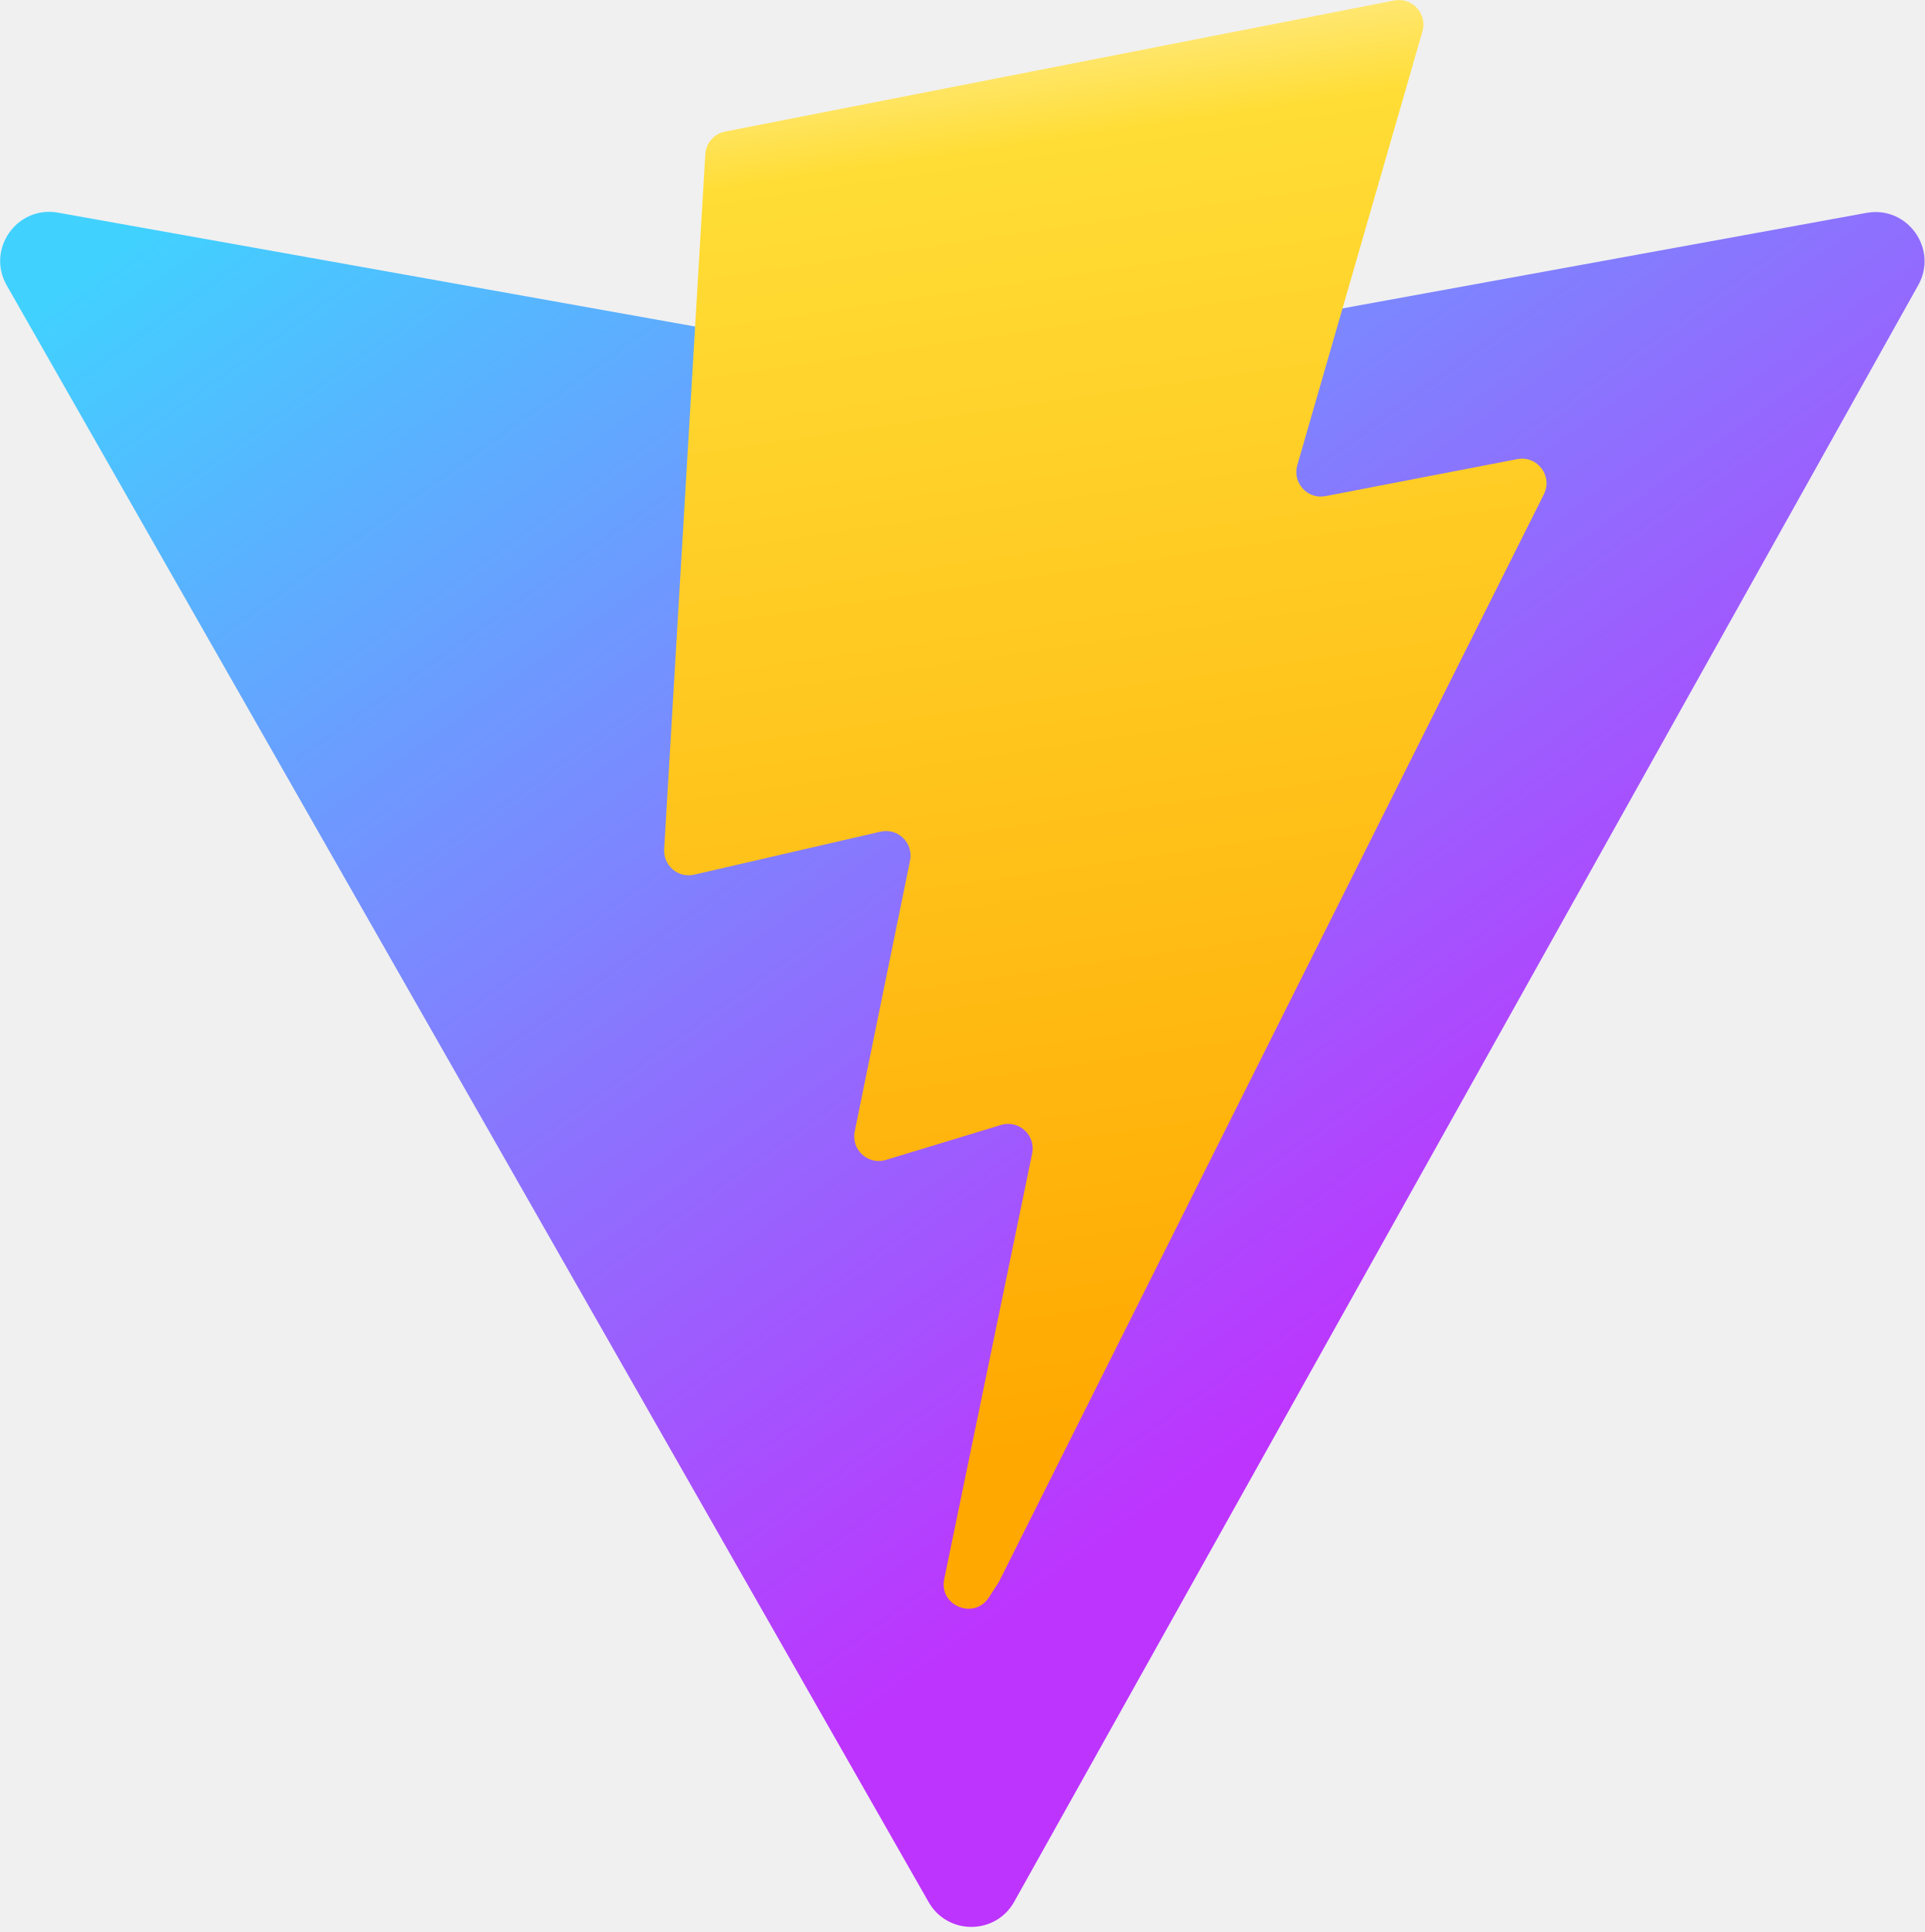
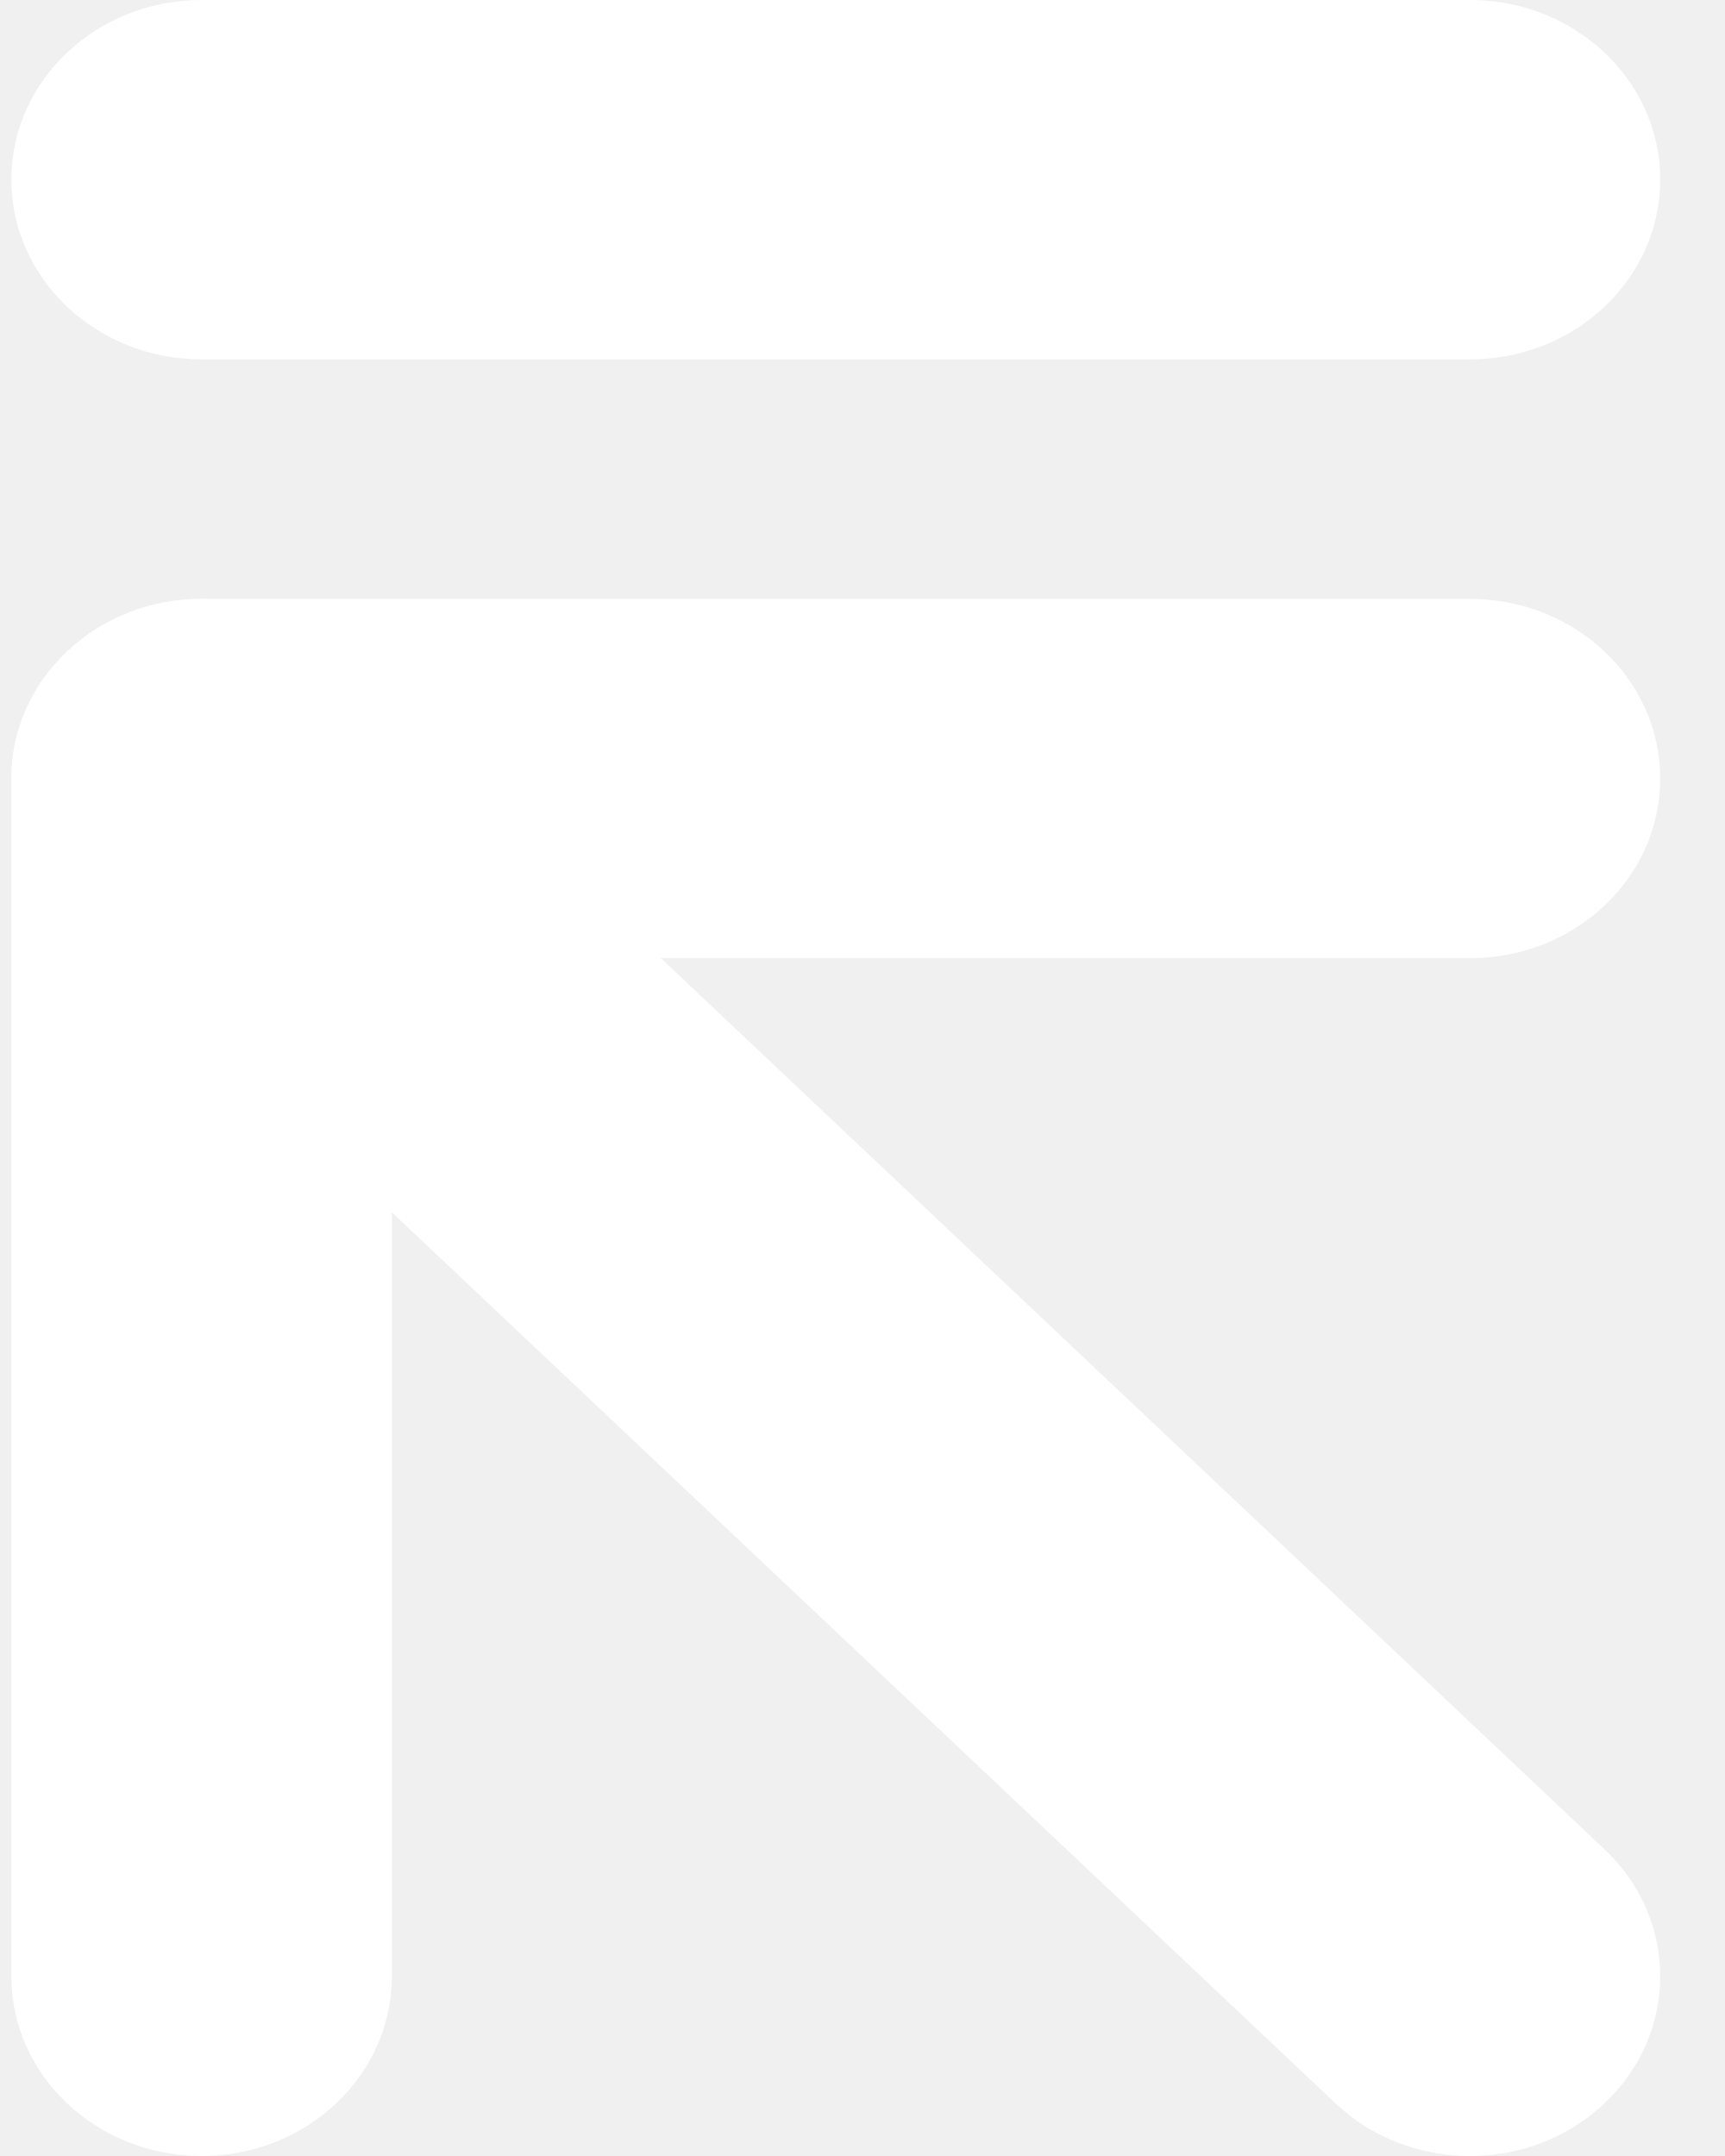
- <svg xmlns="http://www.w3.org/2000/svg" aria-hidden="true" role="img" class="iconify iconify--logos" width="31.88" height="32" preserveAspectRatio="xMidYMid meet" viewBox="0 0 256 257">
-   <defs>
-     <linearGradient id="IconifyId1813088fe1fbc01fb466" x1="-.828%" x2="57.636%" y1="7.652%" y2="78.411%">
-       <stop offset="0%" stop-color="#41D1FF" />
-       <stop offset="100%" stop-color="#BD34FE" />
-     </linearGradient>
-     <linearGradient id="IconifyId1813088fe1fbc01fb467" x1="43.376%" x2="50.316%" y1="2.242%" y2="89.03%">
-       <stop offset="0%" stop-color="#FFEA83" />
-       <stop offset="8.333%" stop-color="#FFDD35" />
-       <stop offset="100%" stop-color="#FFA800" />
-     </linearGradient>
-   </defs>
-   <path fill="url(#IconifyId1813088fe1fbc01fb466)" d="M255.153 37.938L134.897 252.976c-2.483 4.44-8.862 4.466-11.382.048L.875 37.958c-2.746-4.814 1.371-10.646 6.827-9.67l120.385 21.517a6.537 6.537 0 0 0 2.322-.004l117.867-21.483c5.438-.991 9.574 4.796 6.877 9.62Z" />
-   <path fill="url(#IconifyId1813088fe1fbc01fb467)" d="M185.432.063L96.44 17.501a3.268 3.268 0 0 0-2.634 3.014l-5.474 92.456a3.268 3.268 0 0 0 3.997 3.378l24.777-5.718c2.318-.535 4.413 1.507 3.936 3.838l-7.361 36.047c-.495 2.426 1.782 4.5 4.151 3.78l15.304-4.649c2.372-.72 4.652 1.36 4.15 3.788l-11.698 56.621c-.732 3.542 3.979 5.473 5.943 2.437l1.313-2.028l72.516-144.72c1.215-2.423-.88-5.186-3.54-4.672l-25.505 4.922c-2.396.462-4.435-1.77-3.759-4.114l16.646-57.705c.677-2.35-1.37-4.583-3.769-4.113Z" />
+ <svg xmlns="http://www.w3.org/2000/svg" width="20" height="25" viewBox="0 0 15 19" fill="none">
+   <path fill-rule="evenodd" clip-rule="evenodd" d="M0.491 5.742C1.146 5.123 2.207 5.123 2.862 5.742L14.038 16.297C14.693 16.915 14.693 17.918 14.038 18.536C13.384 19.155 12.322 19.155 11.668 18.536L0.491 7.981C-0.164 7.362 -0.164 6.36 0.491 5.742Z" fill="#FFFFFF" />
+   <path fill-rule="evenodd" clip-rule="evenodd" d="M1.45464e-07 1.583C1.45464e-07 0.709 0.751 0 1.676 0H12.853C13.779 0 14.529 0.709 14.529 1.583C14.529 2.458 13.779 3.167 12.853 3.167H1.676C0.751 3.167 1.45464e-07 2.458 1.45464e-07 1.583Z" fill="#FFFFFF" />
+   <path fill-rule="evenodd" clip-rule="evenodd" d="M3.353 8.444L3.353 17.417C3.353 18.291 2.602 19 1.676 19C0.751 19 1.04529e-06 18.291 1.00482e-06 17.417L1.1658e-07 6.861C9.71445e-08 6.441 0.177 6.038 0.491 5.742C0.805 5.445 1.232 5.278 1.676 5.278L12.853 5.278C13.779 5.278 14.529 5.987 14.529 6.861C14.529 7.736 13.779 8.444 12.853 8.444L3.353 8.444Z" fill="#FFFFFF" />
</svg>
